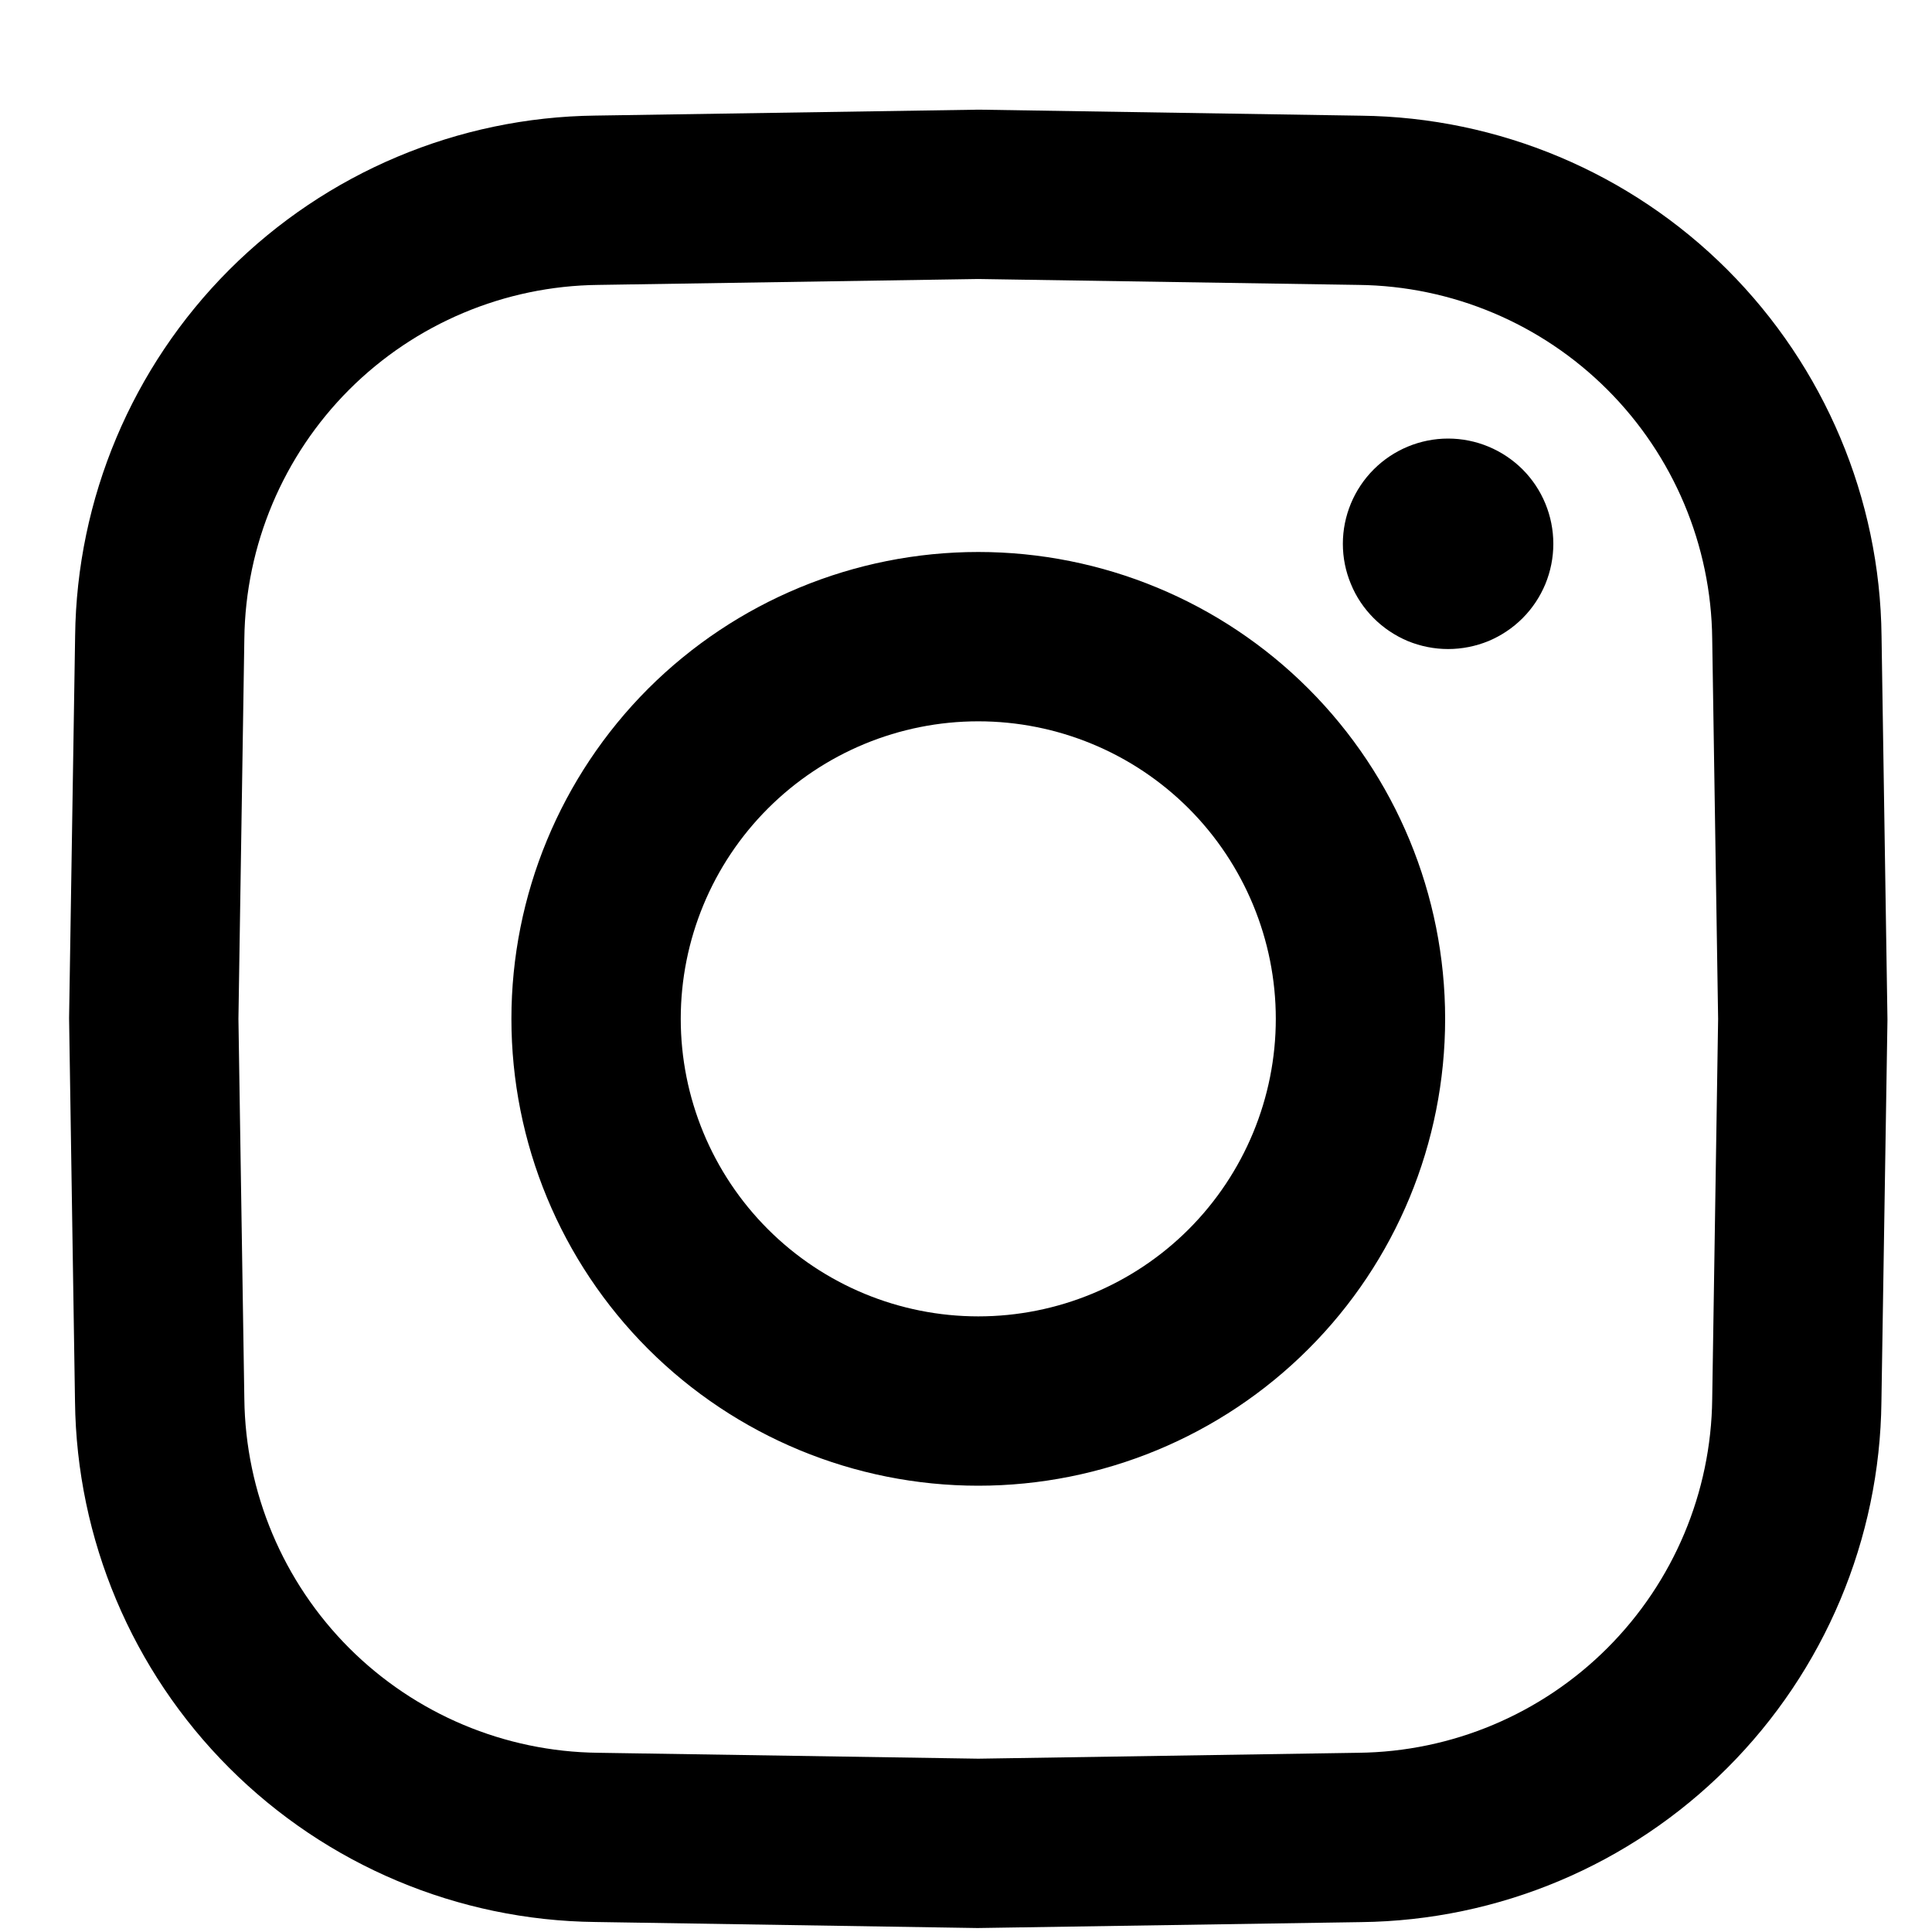
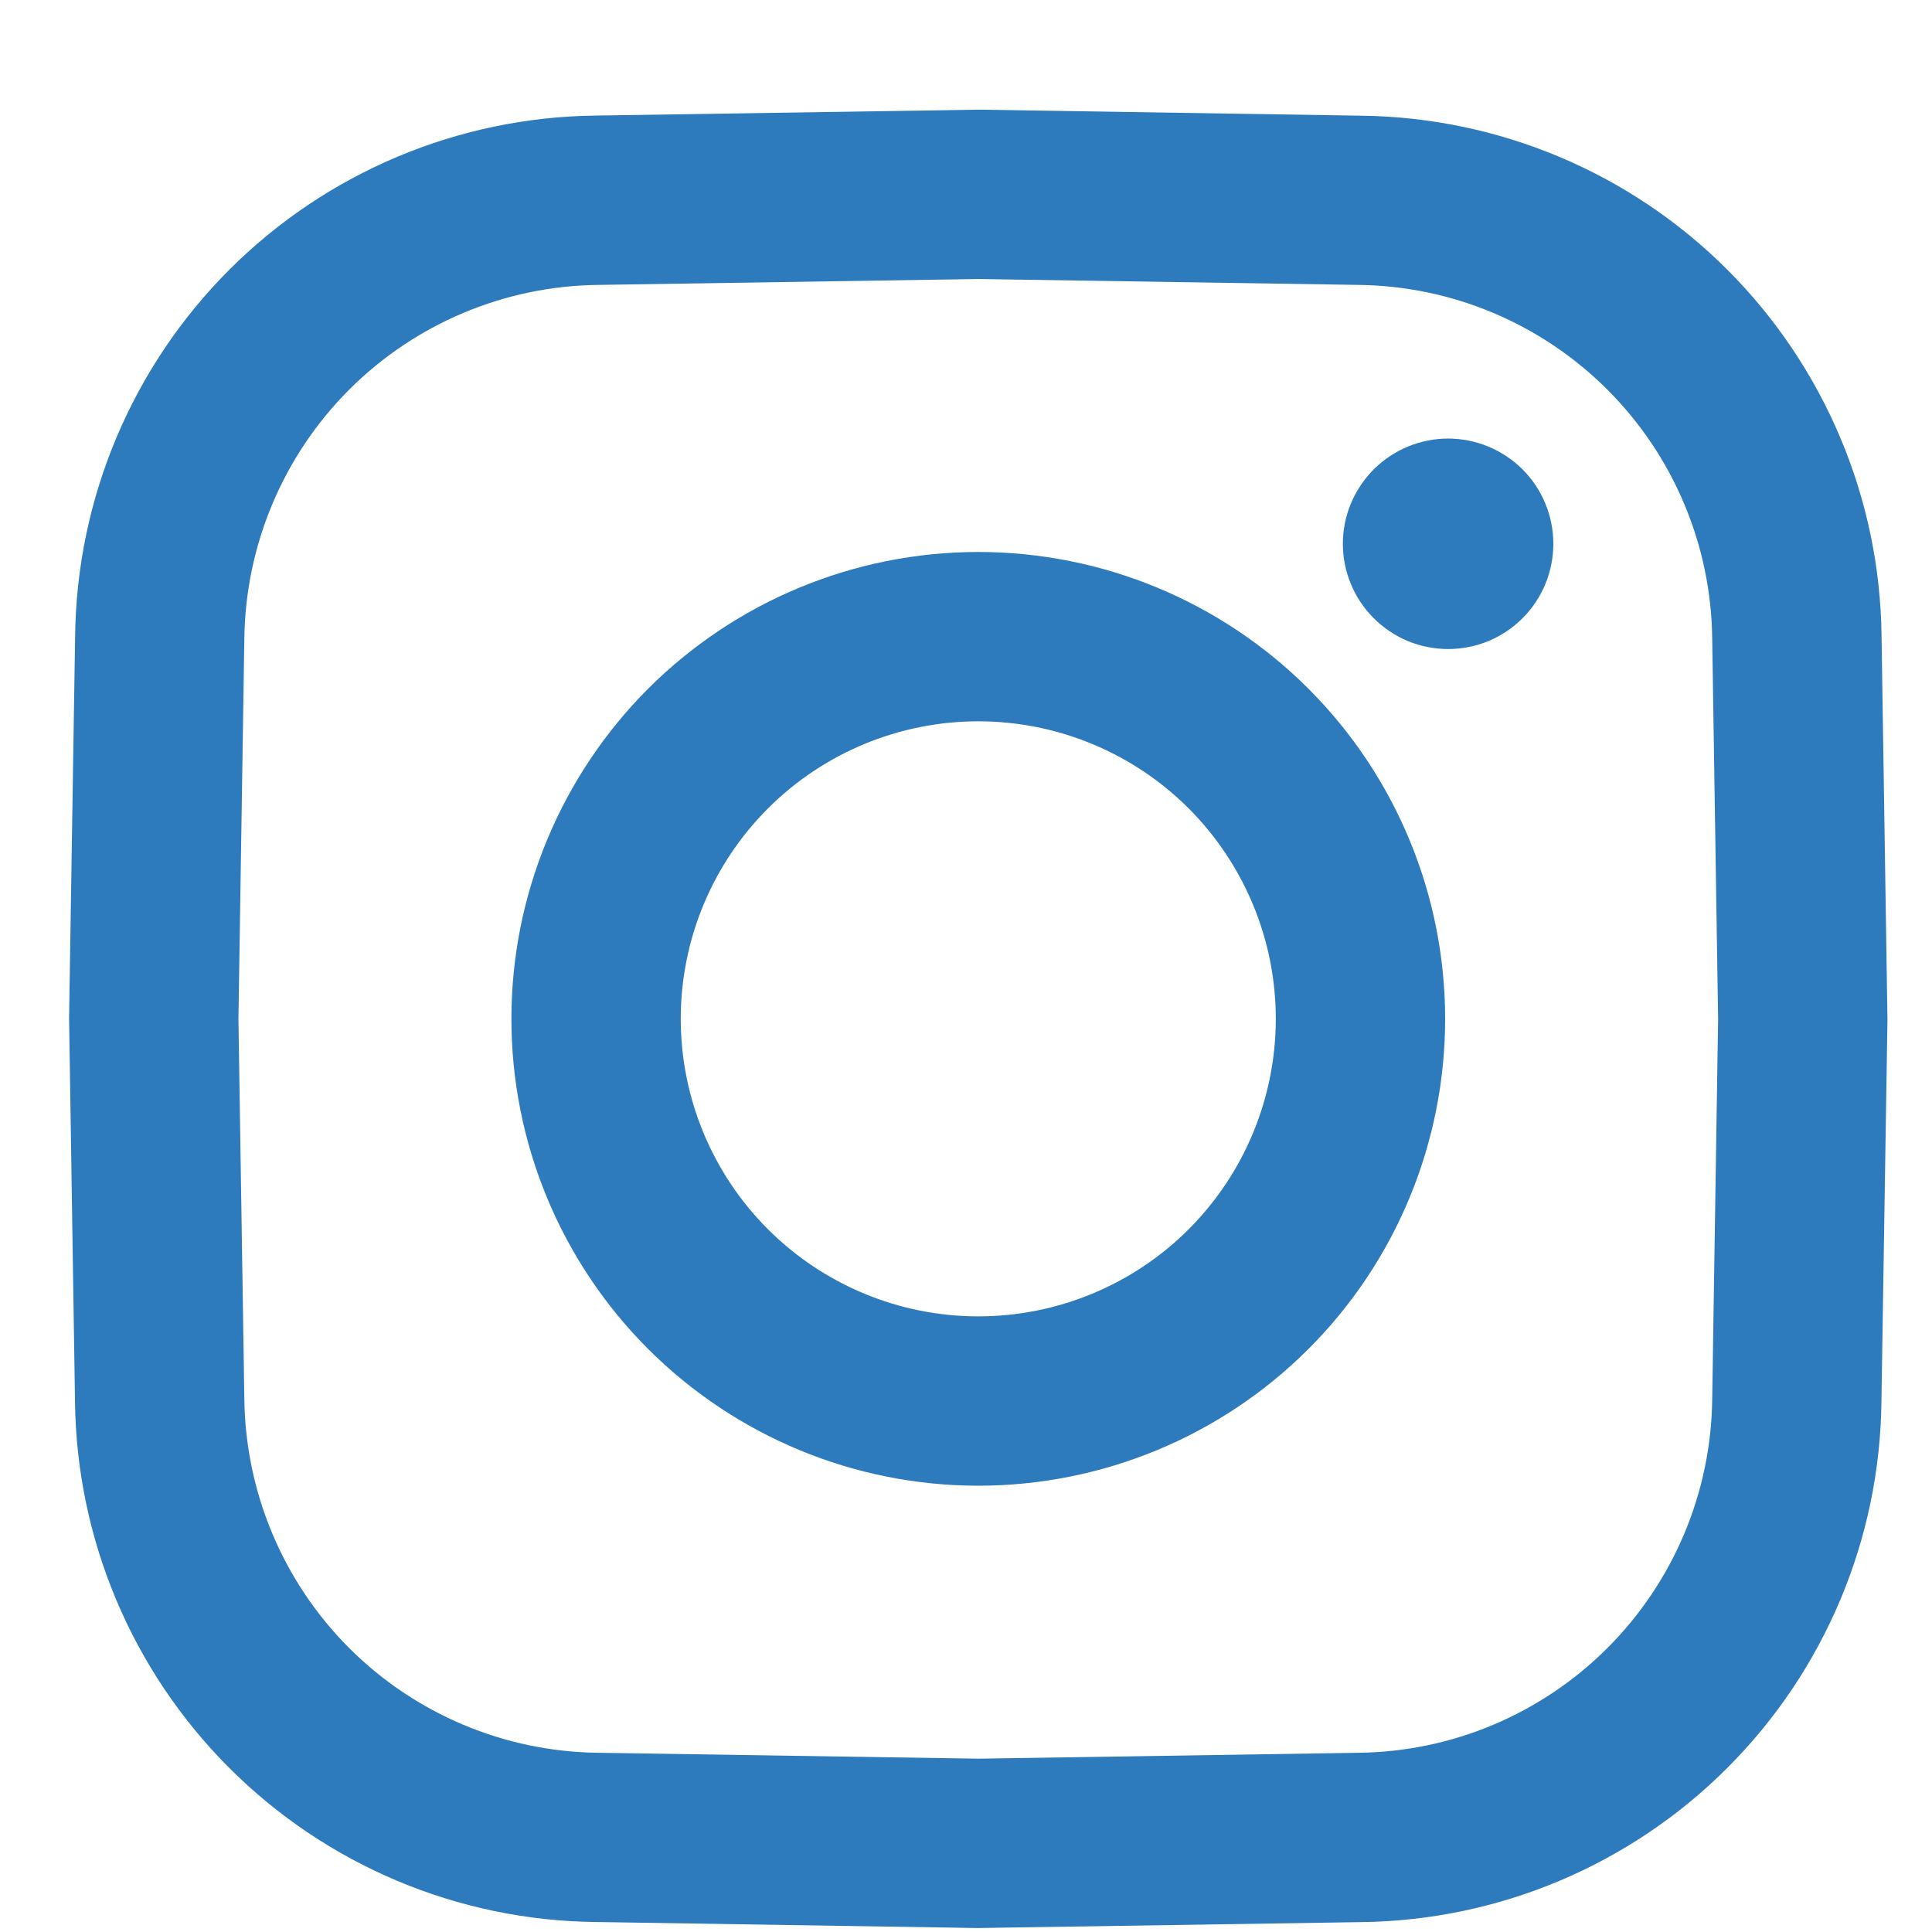
<svg xmlns="http://www.w3.org/2000/svg" fill="none" height="17" viewBox="0 0 17 17" width="17">
-   <path d="M13.668 4.785C13.668 4.907 13.644 5.027 13.598 5.139C13.551 5.252 13.483 5.354 13.397 5.44C13.311 5.526 13.209 5.594 13.097 5.641C12.984 5.687 12.864 5.711 12.742 5.711C12.621 5.711 12.5 5.687 12.388 5.641C12.276 5.594 12.174 5.526 12.088 5.44C12.002 5.354 11.933 5.252 11.887 5.139C11.84 5.027 11.816 4.907 11.816 4.785C11.816 4.54 11.914 4.304 12.088 4.13C12.261 3.957 12.497 3.859 12.742 3.859C12.988 3.859 13.223 3.957 13.397 4.13C13.571 4.304 13.668 4.54 13.668 4.785ZM16.608 8.965V8.977L16.555 12.333C16.542 13.543 16.055 14.7 15.199 15.556C14.344 16.412 13.187 16.899 11.976 16.913L8.608 16.965H8.596L5.24 16.912C4.03 16.899 2.873 16.412 2.017 15.556C1.161 14.7 0.674 13.543 0.66 12.333L0.608 8.965V8.953L0.661 5.597C0.675 4.387 1.162 3.23 2.017 2.374C2.873 1.518 4.03 1.031 5.24 1.017L8.608 0.965H8.62L11.976 1.018C13.187 1.032 14.344 1.518 15.2 2.374C16.055 3.23 16.543 4.387 16.556 5.597L16.608 8.965ZM15.118 8.965L15.066 5.62C15.057 4.797 14.726 4.011 14.144 3.429C13.562 2.847 12.776 2.516 11.953 2.507L8.608 2.455L5.263 2.507C4.441 2.516 3.654 2.847 3.072 3.429C2.491 4.011 2.16 4.797 2.15 5.62L2.098 8.965L2.15 12.31C2.16 13.133 2.491 13.919 3.072 14.501C3.654 15.083 4.441 15.414 5.263 15.423L8.608 15.475L11.953 15.423C12.776 15.414 13.562 15.083 14.144 14.501C14.726 13.919 15.057 13.133 15.066 12.31L15.118 8.965ZM12.716 8.965C12.716 10.055 12.284 11.1 11.513 11.87C10.743 12.64 9.698 13.073 8.608 13.073C7.519 13.073 6.474 12.64 5.703 11.87C4.933 11.1 4.5 10.055 4.5 8.965C4.5 7.876 4.933 6.831 5.703 6.06C6.474 5.29 7.519 4.857 8.608 4.857C9.698 4.857 10.743 5.29 11.513 6.06C12.284 6.831 12.716 7.876 12.716 8.965ZM11.226 8.965C11.226 8.271 10.95 7.605 10.46 7.114C9.969 6.623 9.303 6.347 8.608 6.347C7.914 6.347 7.248 6.623 6.757 7.114C6.266 7.605 5.99 8.271 5.99 8.965C5.99 9.659 6.266 10.325 6.757 10.816C7.248 11.307 7.914 11.583 8.608 11.583C9.303 11.583 9.969 11.307 10.46 10.816C10.95 10.325 11.226 9.659 11.226 8.965Z" fill="black" />
+   <path d="M13.668 4.785C13.668 4.907 13.644 5.027 13.598 5.139C13.551 5.252 13.483 5.354 13.397 5.44C13.311 5.526 13.209 5.594 13.097 5.641C12.984 5.687 12.864 5.711 12.742 5.711C12.621 5.711 12.5 5.687 12.388 5.641C12.276 5.594 12.174 5.526 12.088 5.44C12.002 5.354 11.933 5.252 11.887 5.139C11.84 5.027 11.816 4.907 11.816 4.785C11.816 4.54 11.914 4.304 12.088 4.13C12.261 3.957 12.497 3.859 12.742 3.859C12.988 3.859 13.223 3.957 13.397 4.13C13.571 4.304 13.668 4.54 13.668 4.785ZM16.608 8.965V8.977L16.555 12.333C16.542 13.543 16.055 14.7 15.199 15.556C14.344 16.412 13.187 16.899 11.976 16.913L8.608 16.965H8.596L5.24 16.912C4.03 16.899 2.873 16.412 2.017 15.556C1.161 14.7 0.674 13.543 0.66 12.333L0.608 8.965V8.953L0.661 5.597C0.675 4.387 1.162 3.23 2.017 2.374C2.873 1.518 4.03 1.031 5.24 1.017L8.608 0.965H8.62L11.976 1.018C13.187 1.032 14.344 1.518 15.2 2.374C16.055 3.23 16.543 4.387 16.556 5.597L16.608 8.965ZM15.118 8.965L15.066 5.62C15.057 4.797 14.726 4.011 14.144 3.429C13.562 2.847 12.776 2.516 11.953 2.507L8.608 2.455L5.263 2.507C4.441 2.516 3.654 2.847 3.072 3.429C2.491 4.011 2.16 4.797 2.15 5.62L2.098 8.965L2.15 12.31C2.16 13.133 2.491 13.919 3.072 14.501C3.654 15.083 4.441 15.414 5.263 15.423L8.608 15.475L11.953 15.423C12.776 15.414 13.562 15.083 14.144 14.501C14.726 13.919 15.057 13.133 15.066 12.31L15.118 8.965ZM12.716 8.965C12.716 10.055 12.284 11.1 11.513 11.87C10.743 12.64 9.698 13.073 8.608 13.073C7.519 13.073 6.474 12.64 5.703 11.87C4.933 11.1 4.5 10.055 4.5 8.965C4.5 7.876 4.933 6.831 5.703 6.06C6.474 5.29 7.519 4.857 8.608 4.857C9.698 4.857 10.743 5.29 11.513 6.06C12.284 6.831 12.716 7.876 12.716 8.965ZM11.226 8.965C11.226 8.271 10.95 7.605 10.46 7.114C9.969 6.623 9.303 6.347 8.608 6.347C7.914 6.347 7.248 6.623 6.757 7.114C6.266 7.605 5.99 8.271 5.99 8.965C5.99 9.659 6.266 10.325 6.757 10.816C7.248 11.307 7.914 11.583 8.608 11.583C9.303 11.583 9.969 11.307 10.46 10.816C10.95 10.325 11.226 9.659 11.226 8.965Z" fill="#2d7bbc" />
</svg>
